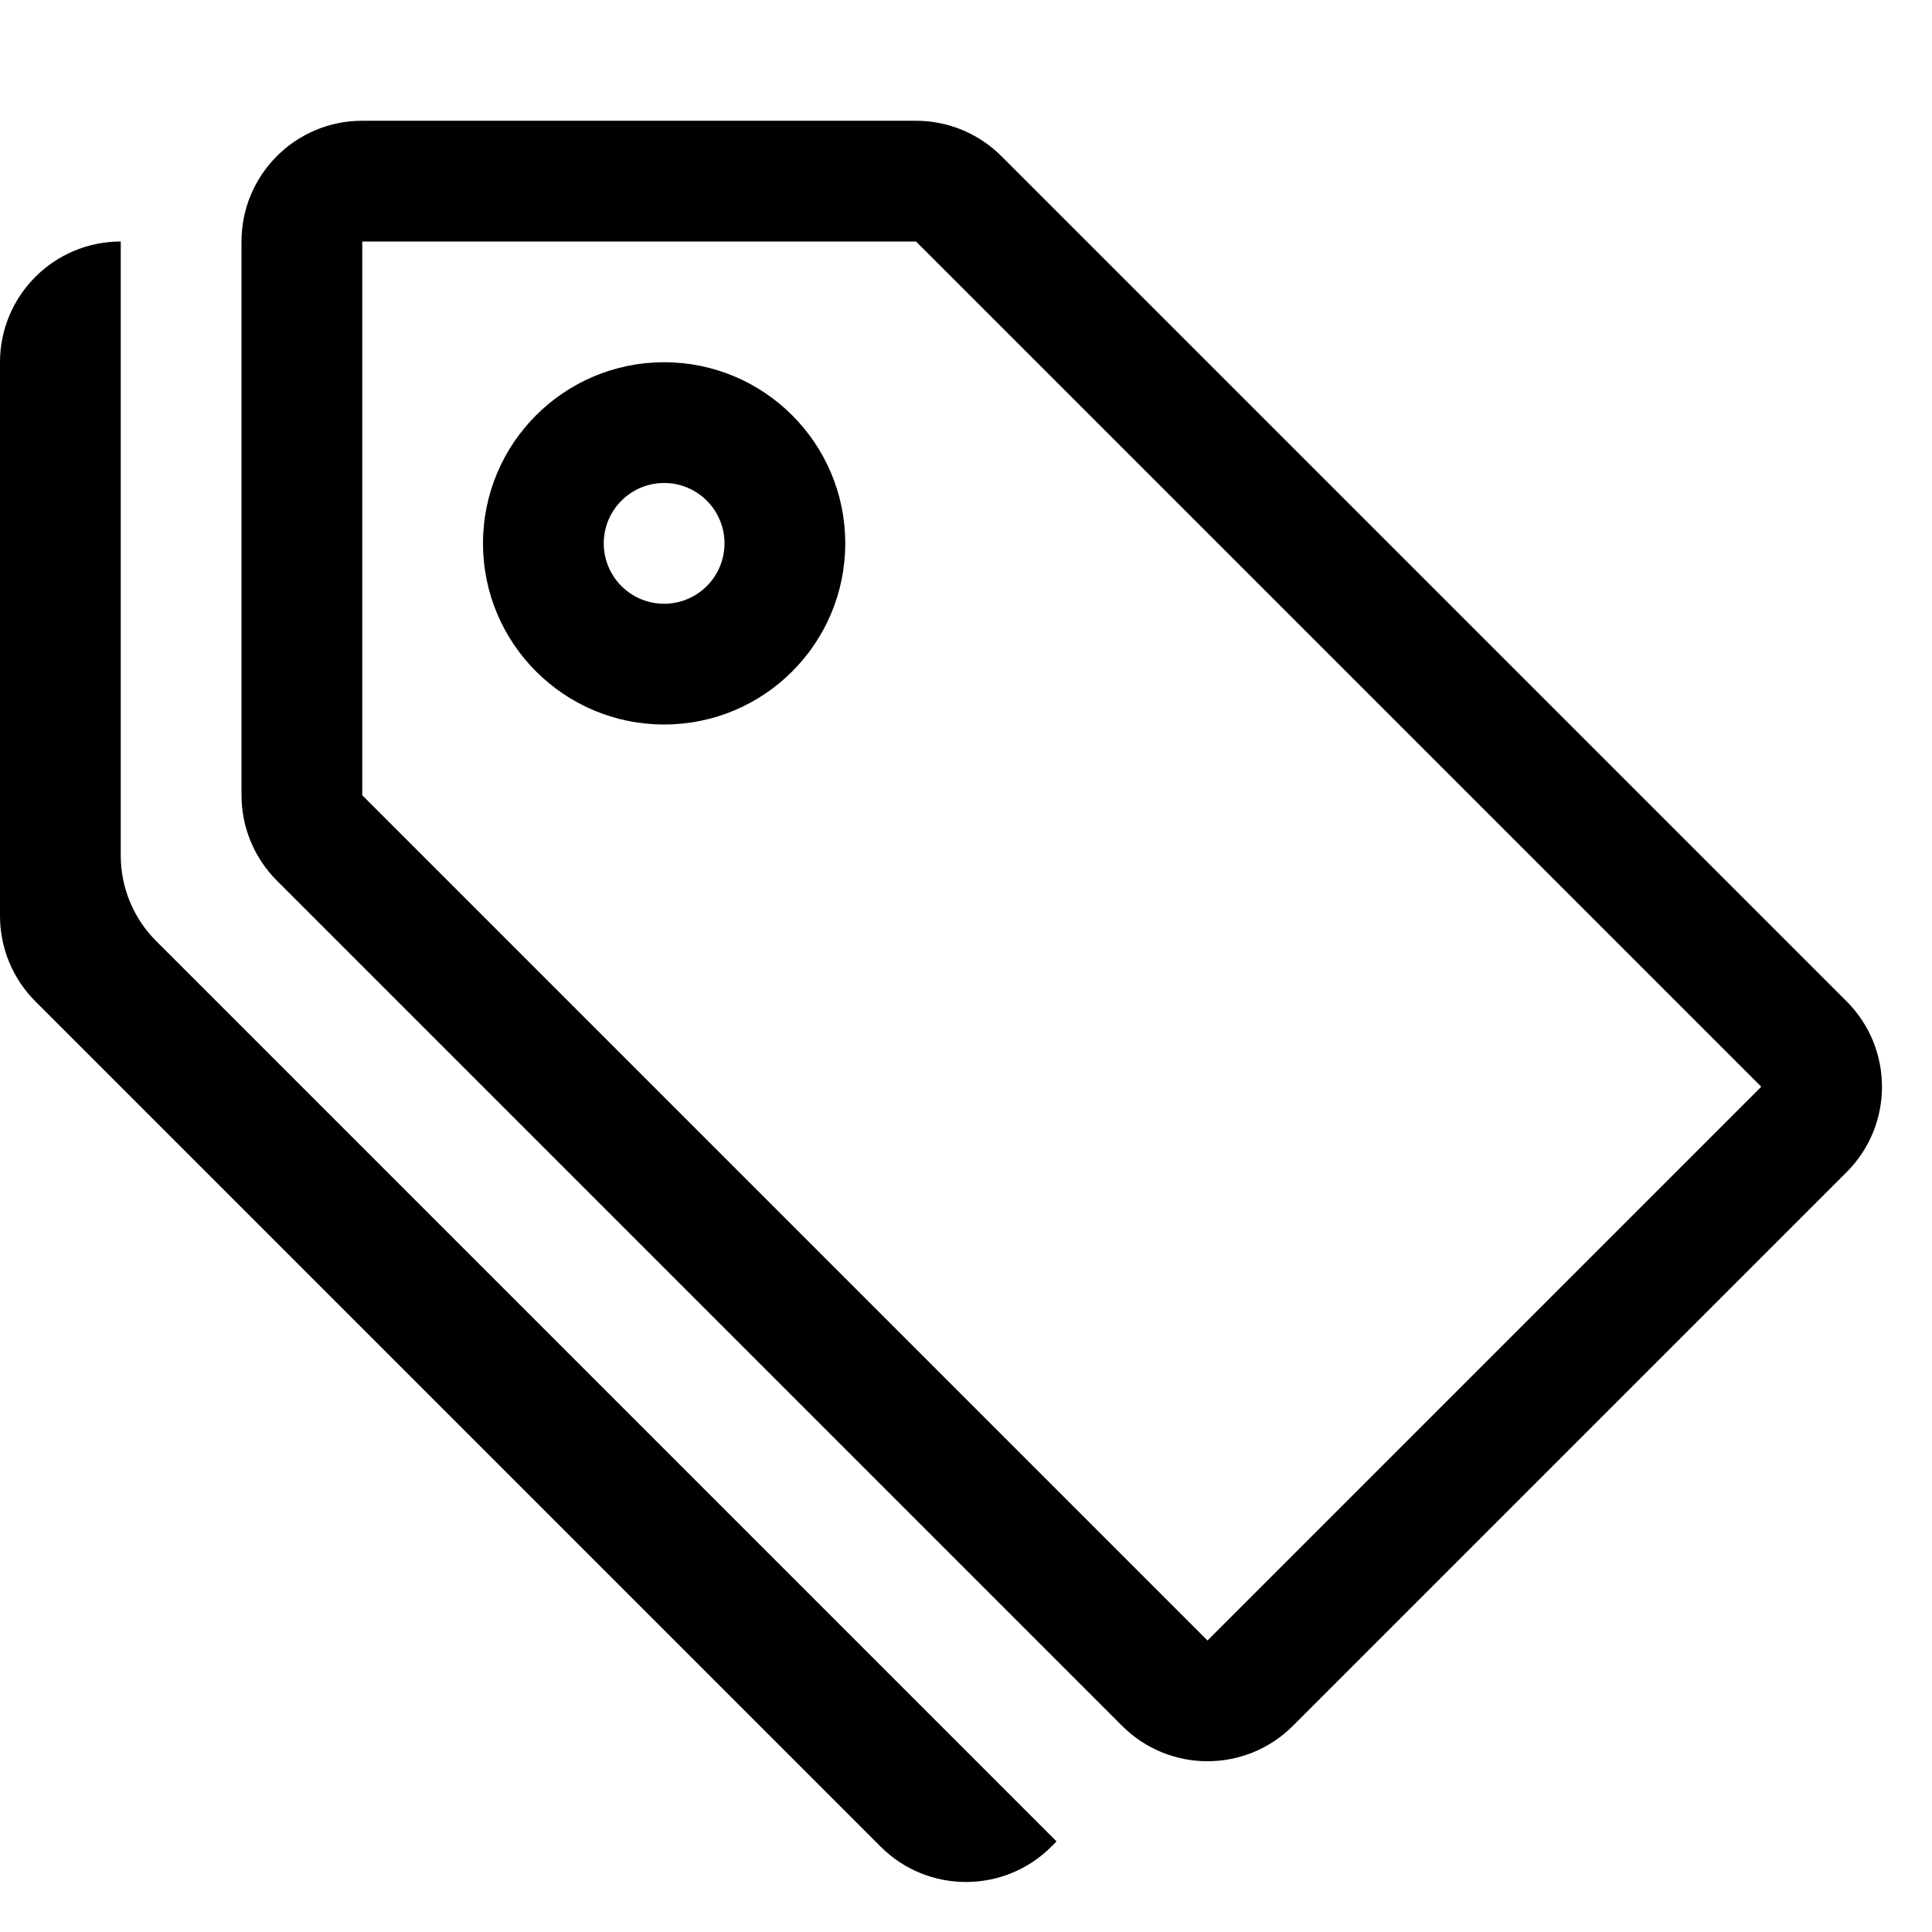
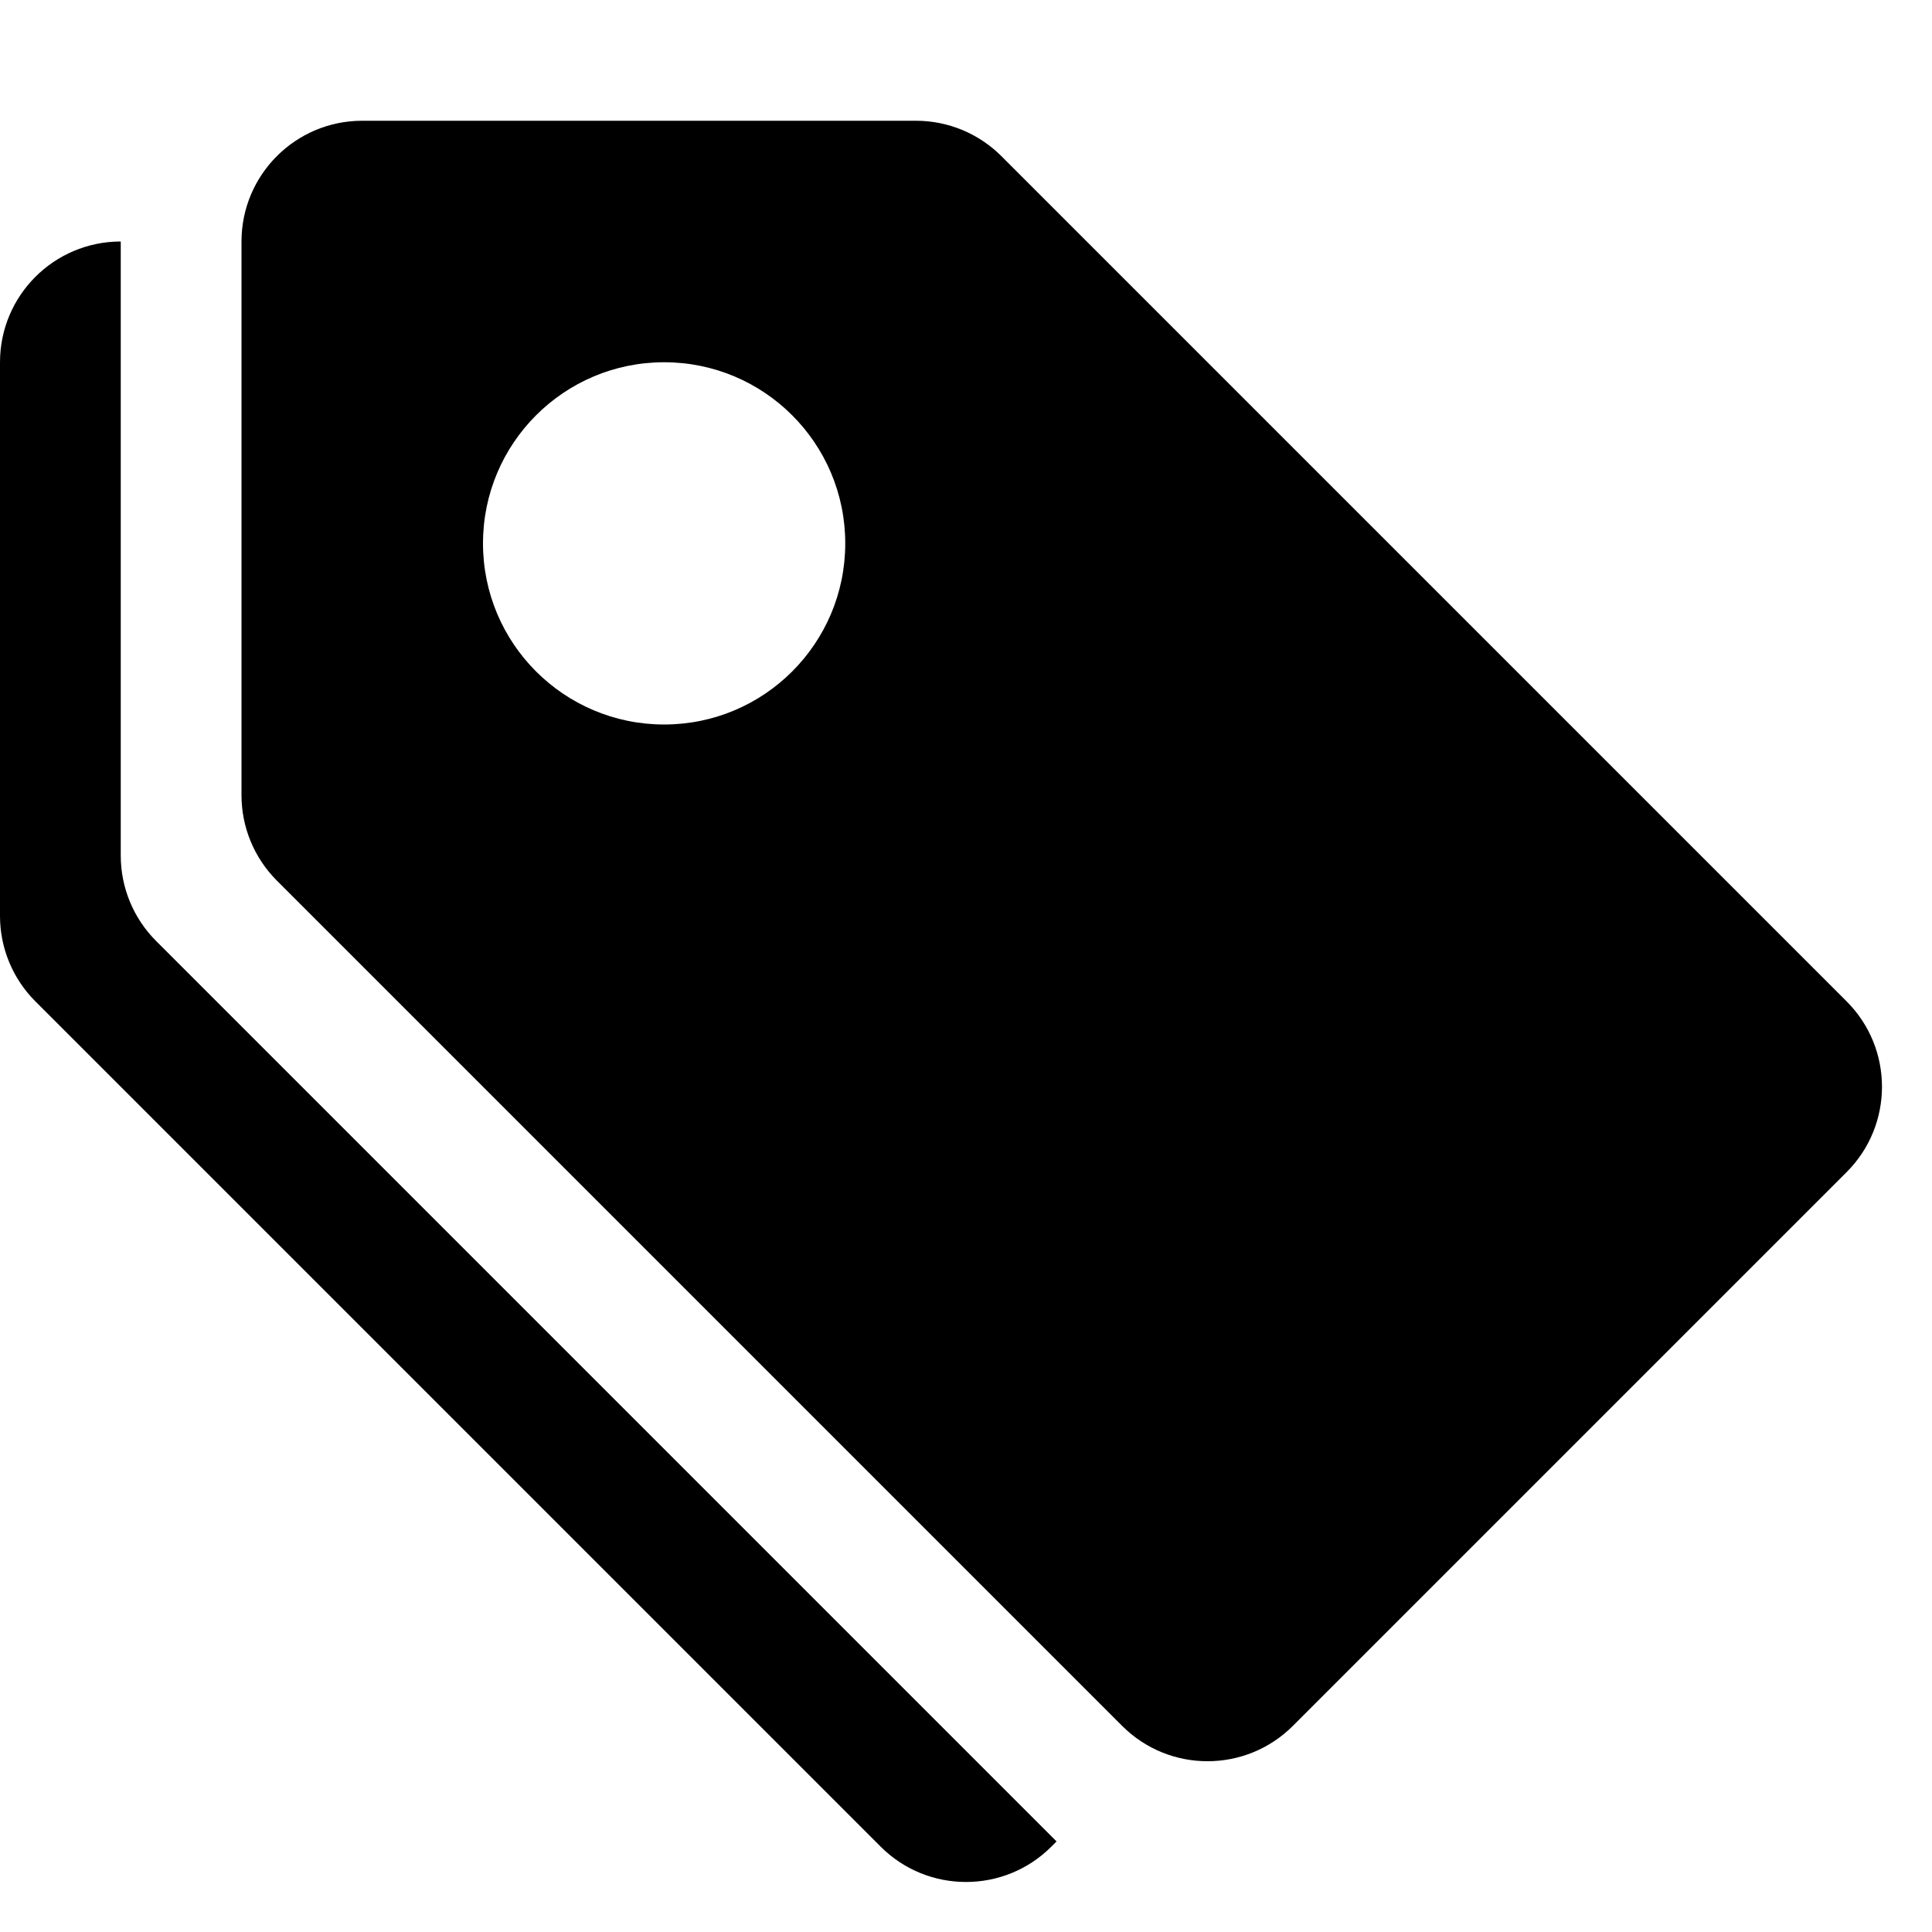
- <svg xmlns="http://www.w3.org/2000/svg" width="1em" height="1em" viewBox="0 0 16 16" class="bi bi-tags" fill="currentColor">
-   <path fill-rule="evenodd" d="M3 2v4.586l7 7L14.586 9l-7-7H3zM2 2a1 1 0 0 1 1-1h4.586a1 1 0 0 1 .707.293l7 7a1 1 0 0 1 0 1.414l-4.586 4.586a1 1 0 0 1-1.414 0l-7-7A1 1 0 0 1 2 6.586V2z" />
-   <path fill-rule="evenodd" d="M5.5 5a.5.5 0 1 0 0-1 .5.5 0 0 0 0 1zm0 1a1.5 1.5 0 1 0 0-3 1.5 1.5 0 0 0 0 3z" />
+ <svg xmlns="http://www.w3.org/2000/svg" width="1em" height="1em" viewBox="0 0 16 16" class="bi bi-tags-fill" fill="currentColor">
+   <path fill-rule="evenodd" d="M3 1a1 1 0 0 0-1 1v4.586a1 1 0 0 0 .293.707l7 7a1 1 0 0 0 1.414 0l4.586-4.586a1 1 0 0 0 0-1.414l-7-7A1 1 0 0 0 7.586 1H3zm4 3.5a1.5 1.5 0 1 1-3 0 1.5 1.5 0 0 1 3 0z" />
  <path d="M1 7.086a1 1 0 0 0 .293.707L8.75 15.25l-.043.043a1 1 0 0 1-1.414 0l-7-7A1 1 0 0 1 0 7.586V3a1 1 0 0 1 1-1v5.086z" />
</svg>
